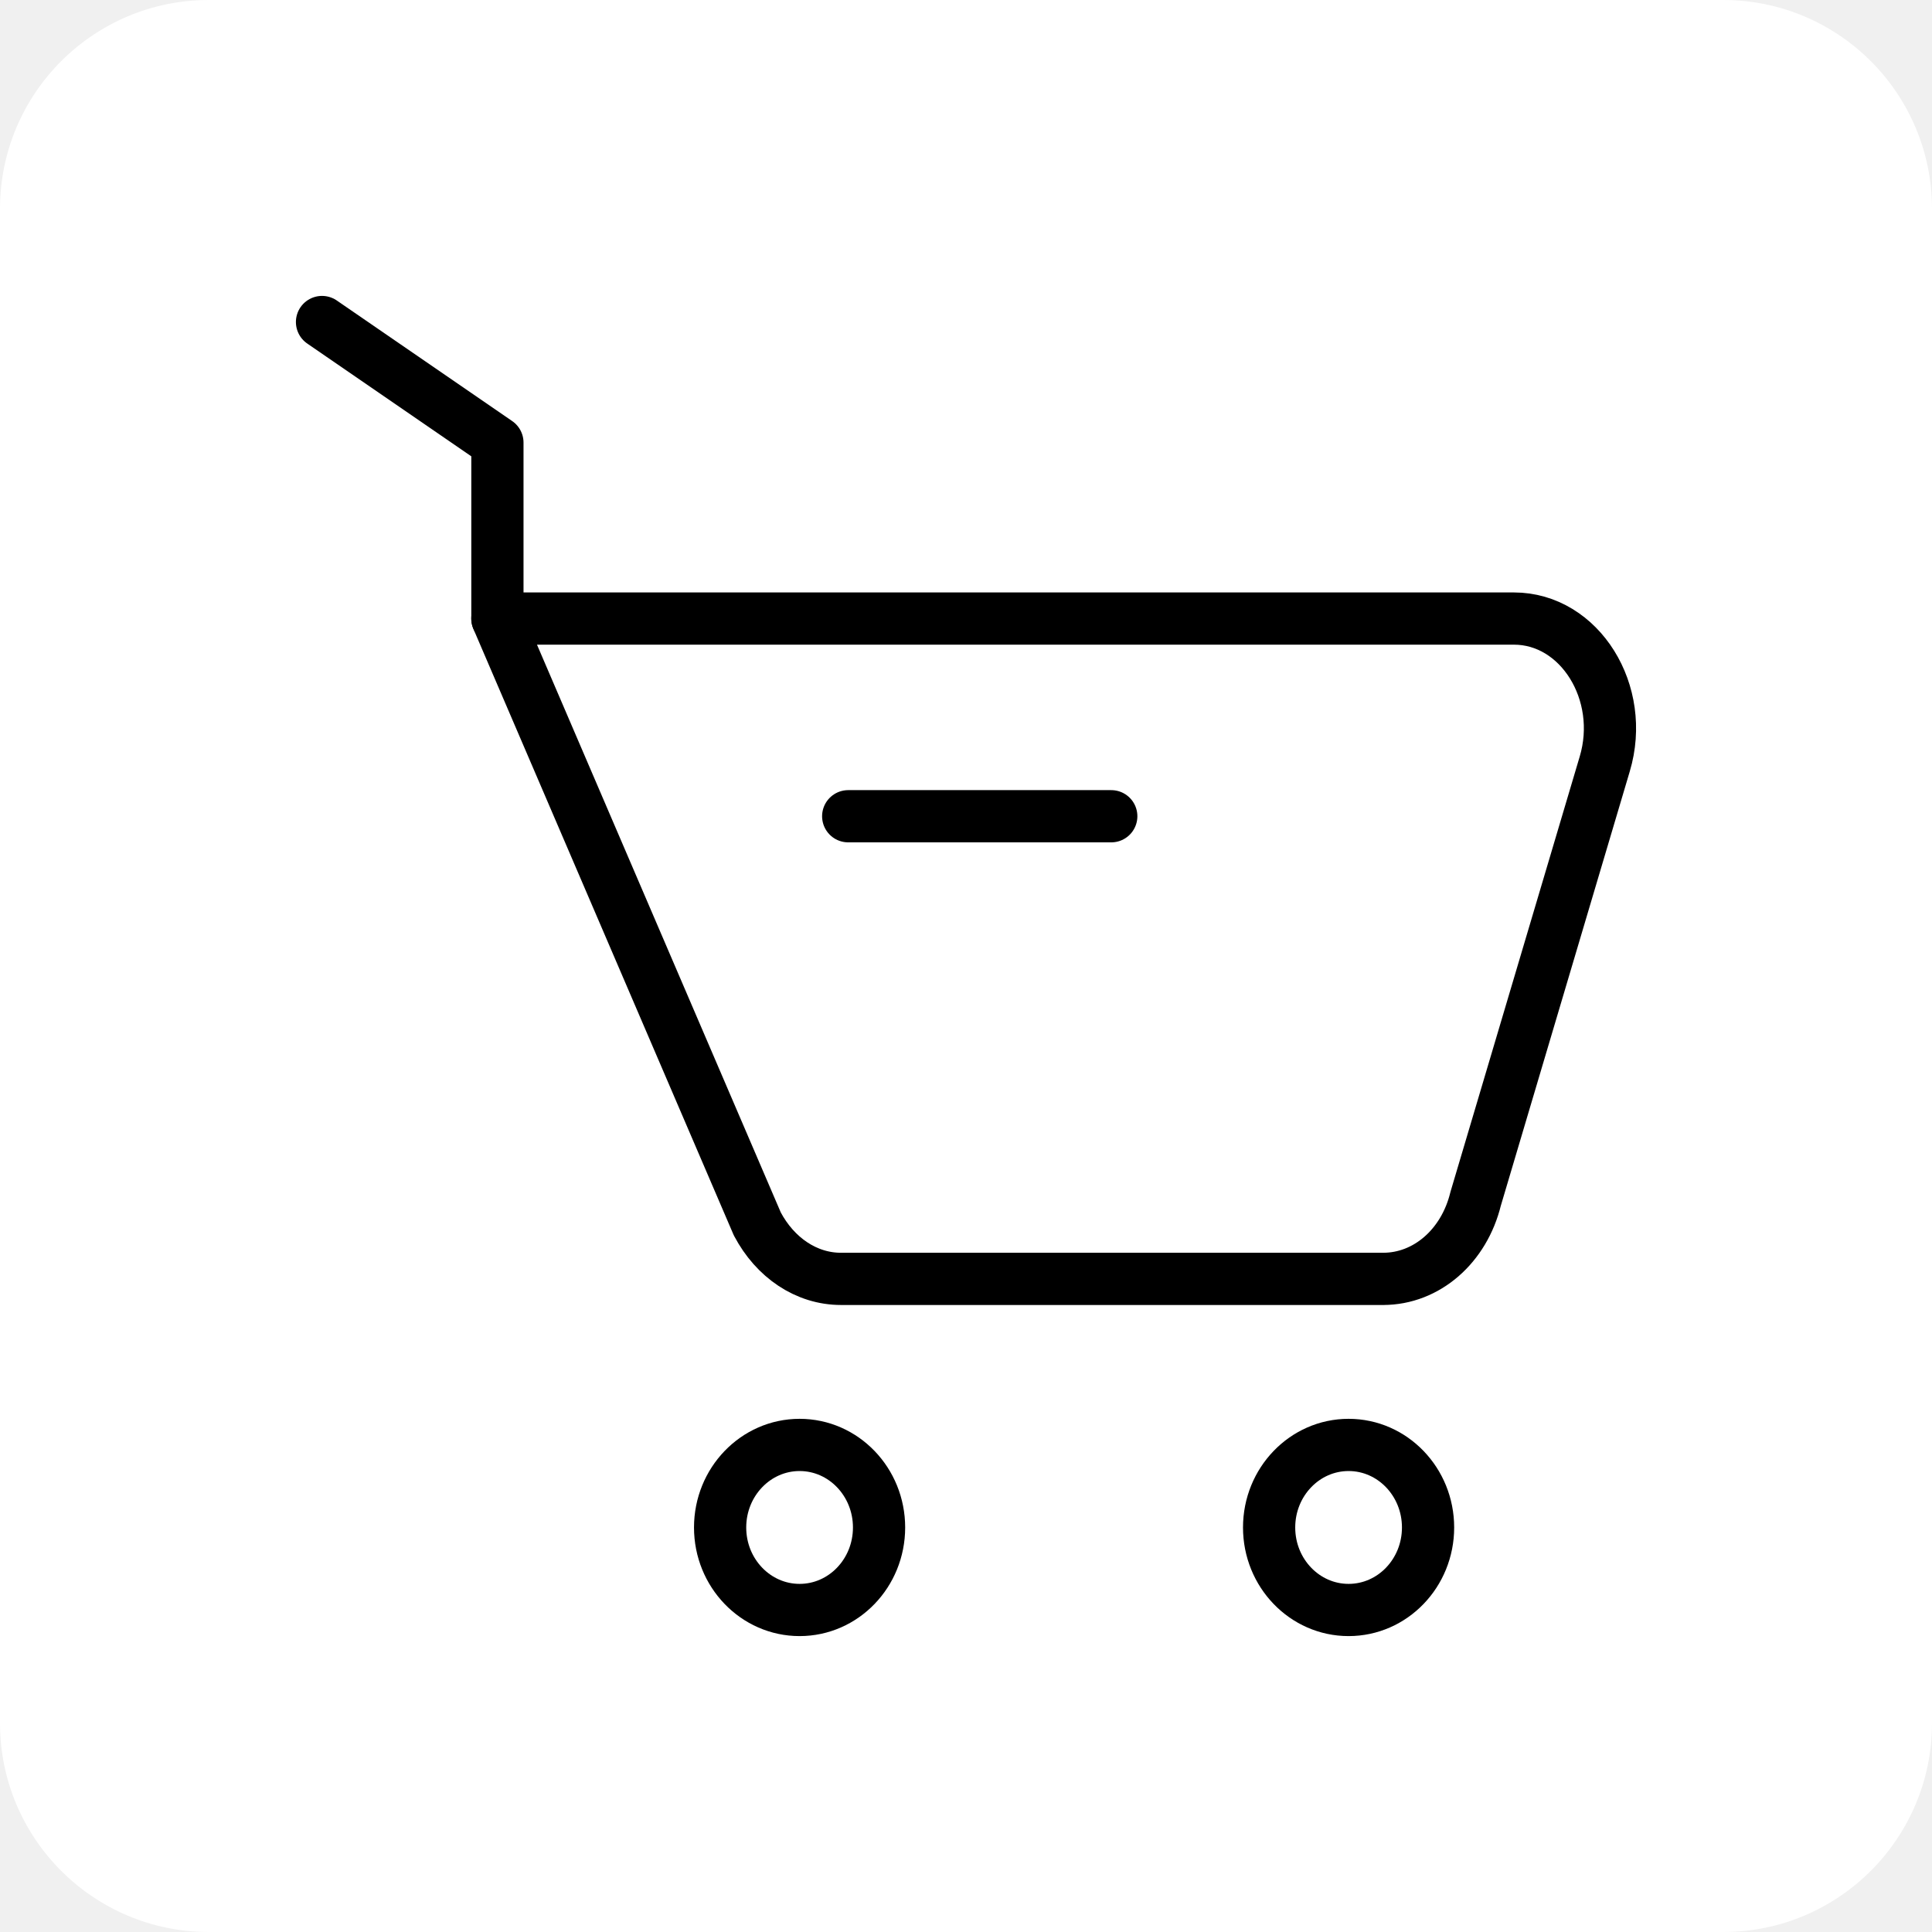
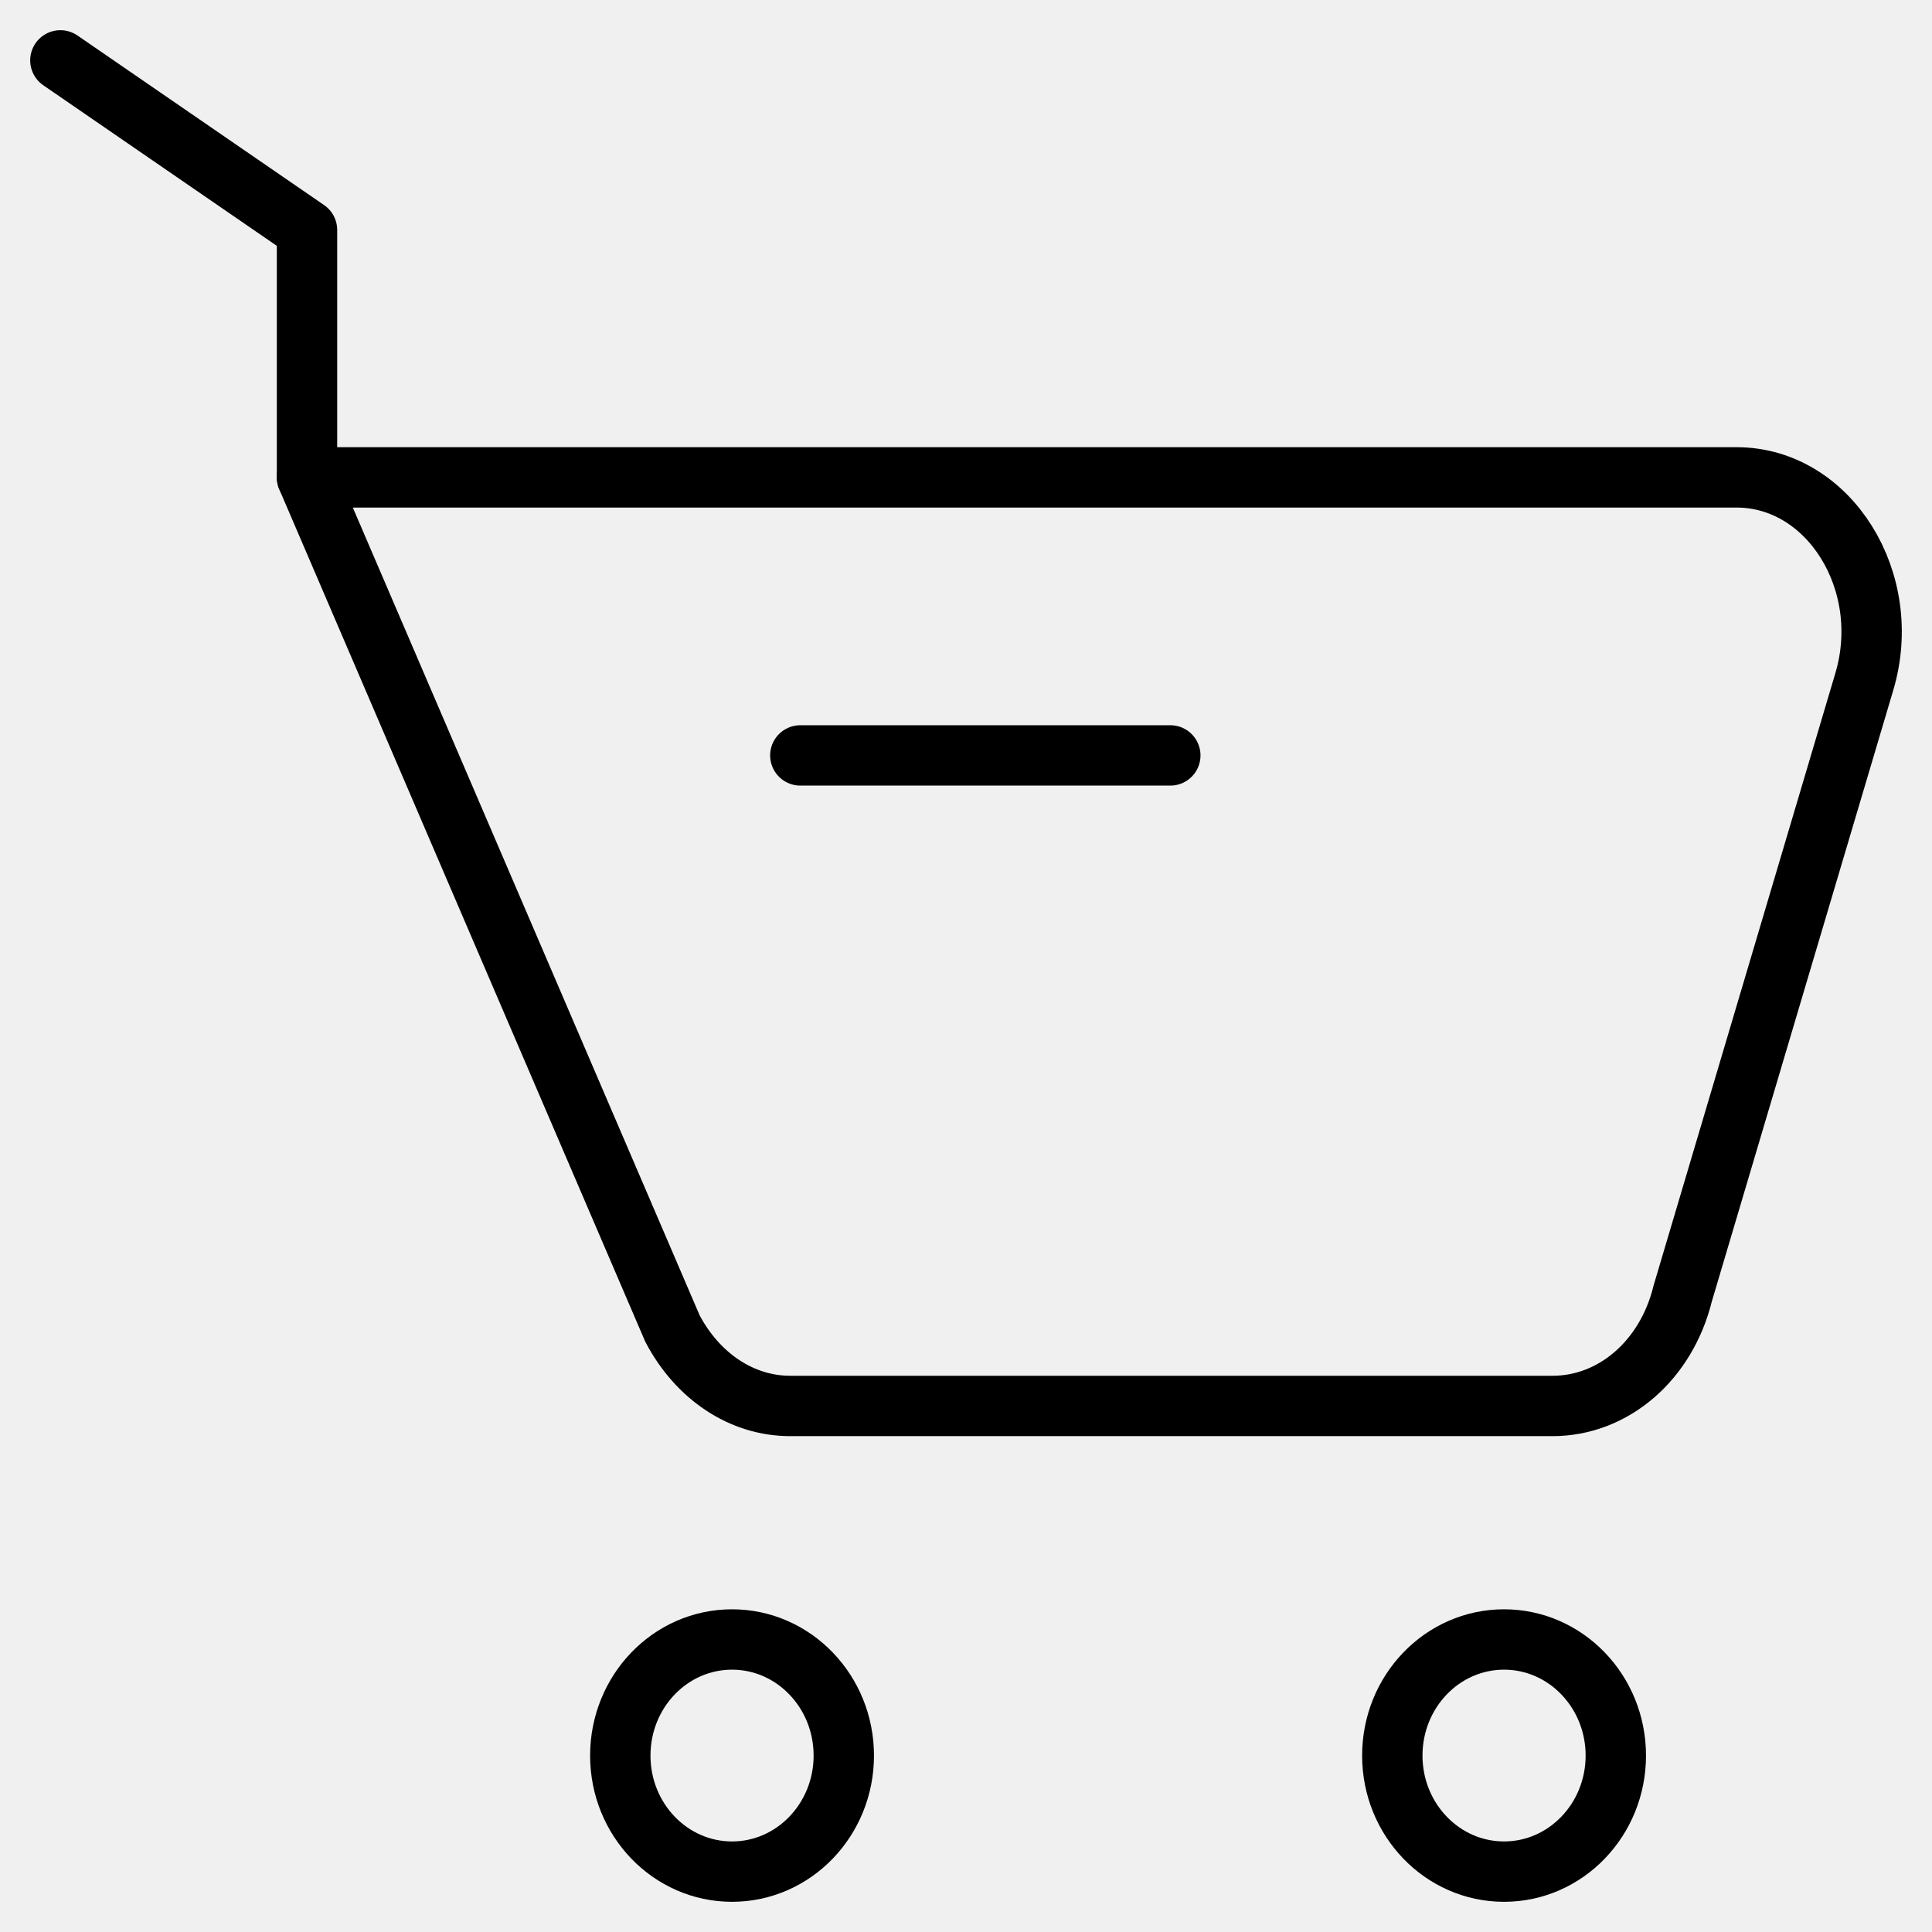
- <svg xmlns="http://www.w3.org/2000/svg" width="37" height="37" viewBox="0 0 37 37" fill="none">
-   <rect width="37" height="37" rx="4" fill="white" />
-   <path d="M15.313 30.833C16.154 30.833 16.835 30.126 16.835 29.253C16.835 28.38 16.154 27.672 15.313 27.672C14.473 27.672 13.791 28.38 13.791 29.253C13.791 30.126 14.473 30.833 15.313 30.833Z" stroke="black" stroke-linecap="round" stroke-linejoin="round" />
-   <path d="M25.827 30.833C26.668 30.833 27.349 30.126 27.349 29.253C27.349 28.38 26.668 27.672 25.827 27.672C24.987 27.672 24.305 28.38 24.305 29.253C24.305 30.126 24.987 30.833 25.827 30.833Z" stroke="black" stroke-linecap="round" stroke-linejoin="round" />
-   <path d="M26.504 24.492H16.106C15.441 24.492 14.844 24.085 14.503 23.439L9.525 11.846H28.993C30.255 11.846 31.141 13.267 30.732 14.633L28.26 22.959C28.039 23.864 27.323 24.492 26.487 24.492H26.504Z" stroke="black" stroke-linecap="round" stroke-linejoin="round" />
-   <path d="M16.244 15.632H21.282" stroke="black" stroke-miterlimit="10" stroke-linecap="round" />
-   <path d="M9.526 11.846V8.476L6.167 6.167" stroke="black" stroke-linecap="round" stroke-linejoin="round" />
+ <svg xmlns="http://www.w3.org/2000/svg" width="32" height="32" viewBox="0 0 32 32" fill="none">
+   <path d="M12.125 31C13.147 31 13.976 30.139 13.976 29.078C13.976 28.016 13.147 27.155 12.125 27.155C11.102 27.155 10.274 28.016 10.274 29.078C10.274 30.139 11.102 31 12.125 31Z" stroke="black" stroke-linecap="round" stroke-linejoin="round" />
+   <path d="M24.912 31C25.934 31 26.763 30.139 26.763 29.078C26.763 28.016 25.934 27.155 24.912 27.155C23.889 27.155 23.061 28.016 23.061 29.078C23.061 30.139 23.889 31 24.912 31Z" stroke="black" stroke-linecap="round" stroke-linejoin="round" />
+   <path d="M25.735 23.287H13.088C12.28 23.287 11.554 22.793 11.139 22.007L5.085 7.907H28.763C30.297 7.907 31.375 9.636 30.877 11.297L27.871 21.424C27.602 22.524 26.731 23.287 25.715 23.287H25.735Z" stroke="black" stroke-linecap="round" stroke-linejoin="round" />
+   <path d="M13.256 12.512H19.384" stroke="black" stroke-miterlimit="10" stroke-linecap="round" />
+   <path d="M5.085 7.907V3.809L1 1" stroke="black" stroke-linecap="round" stroke-linejoin="round" />
</svg>
